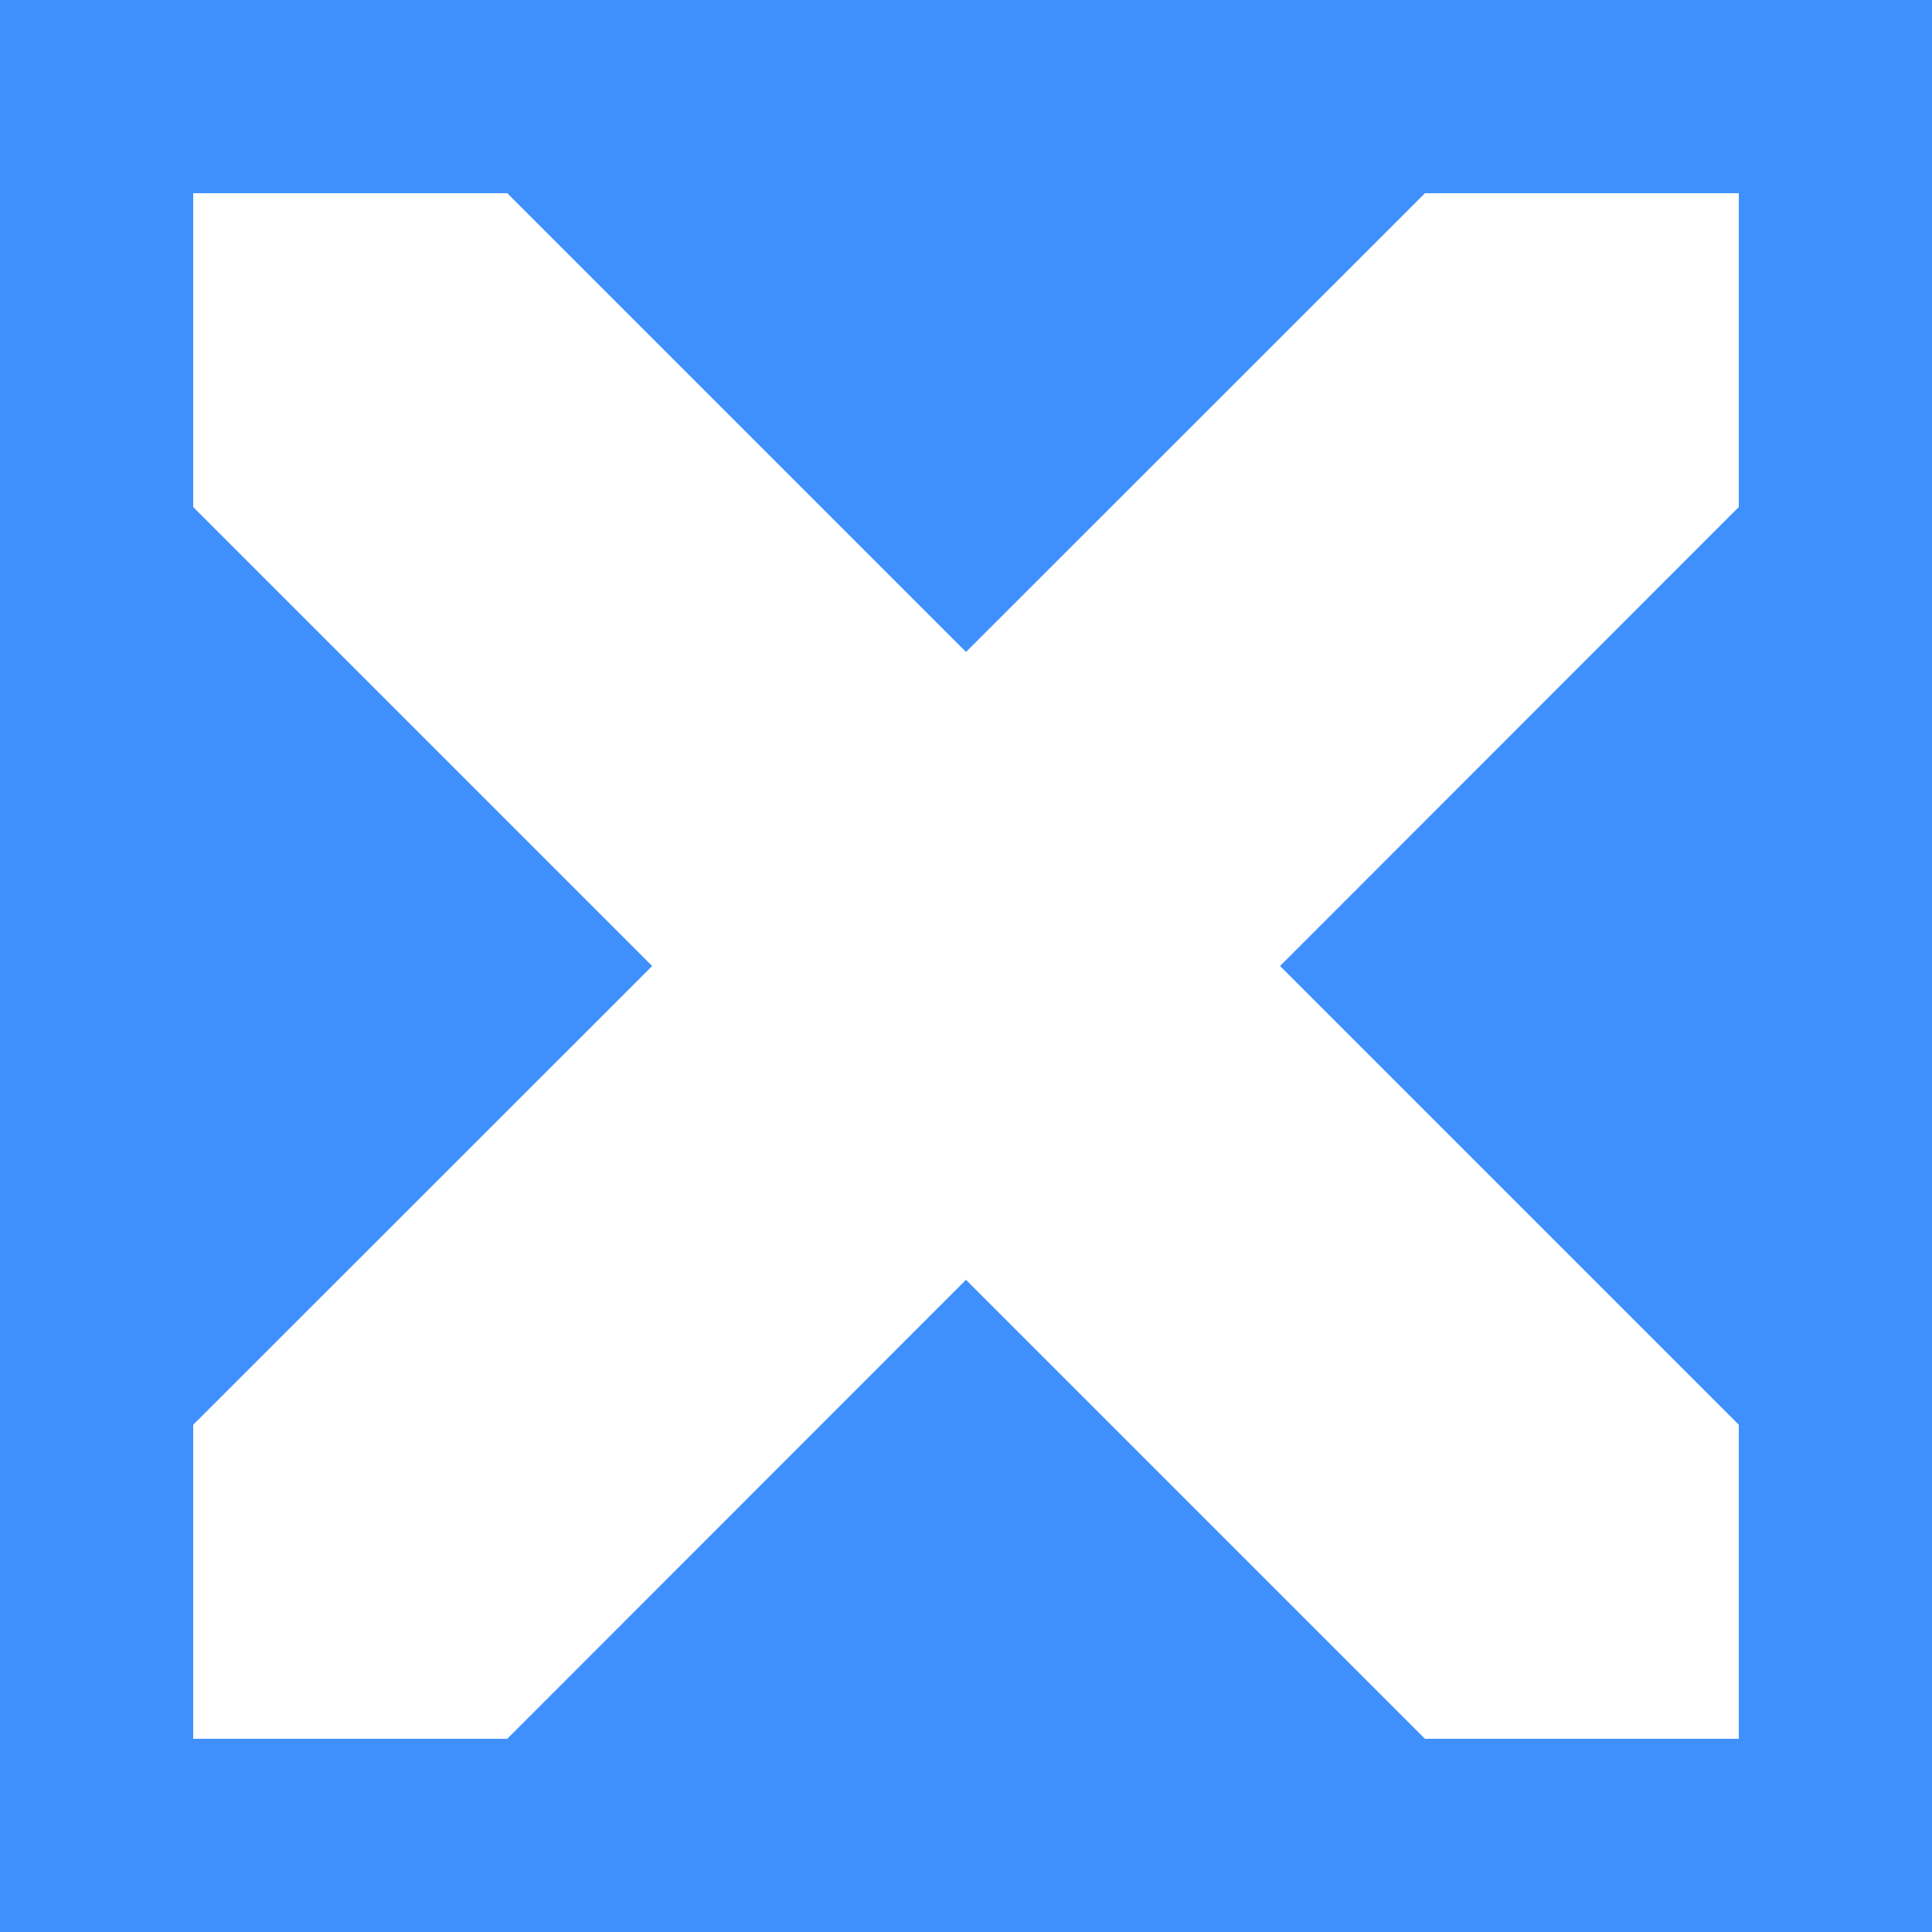
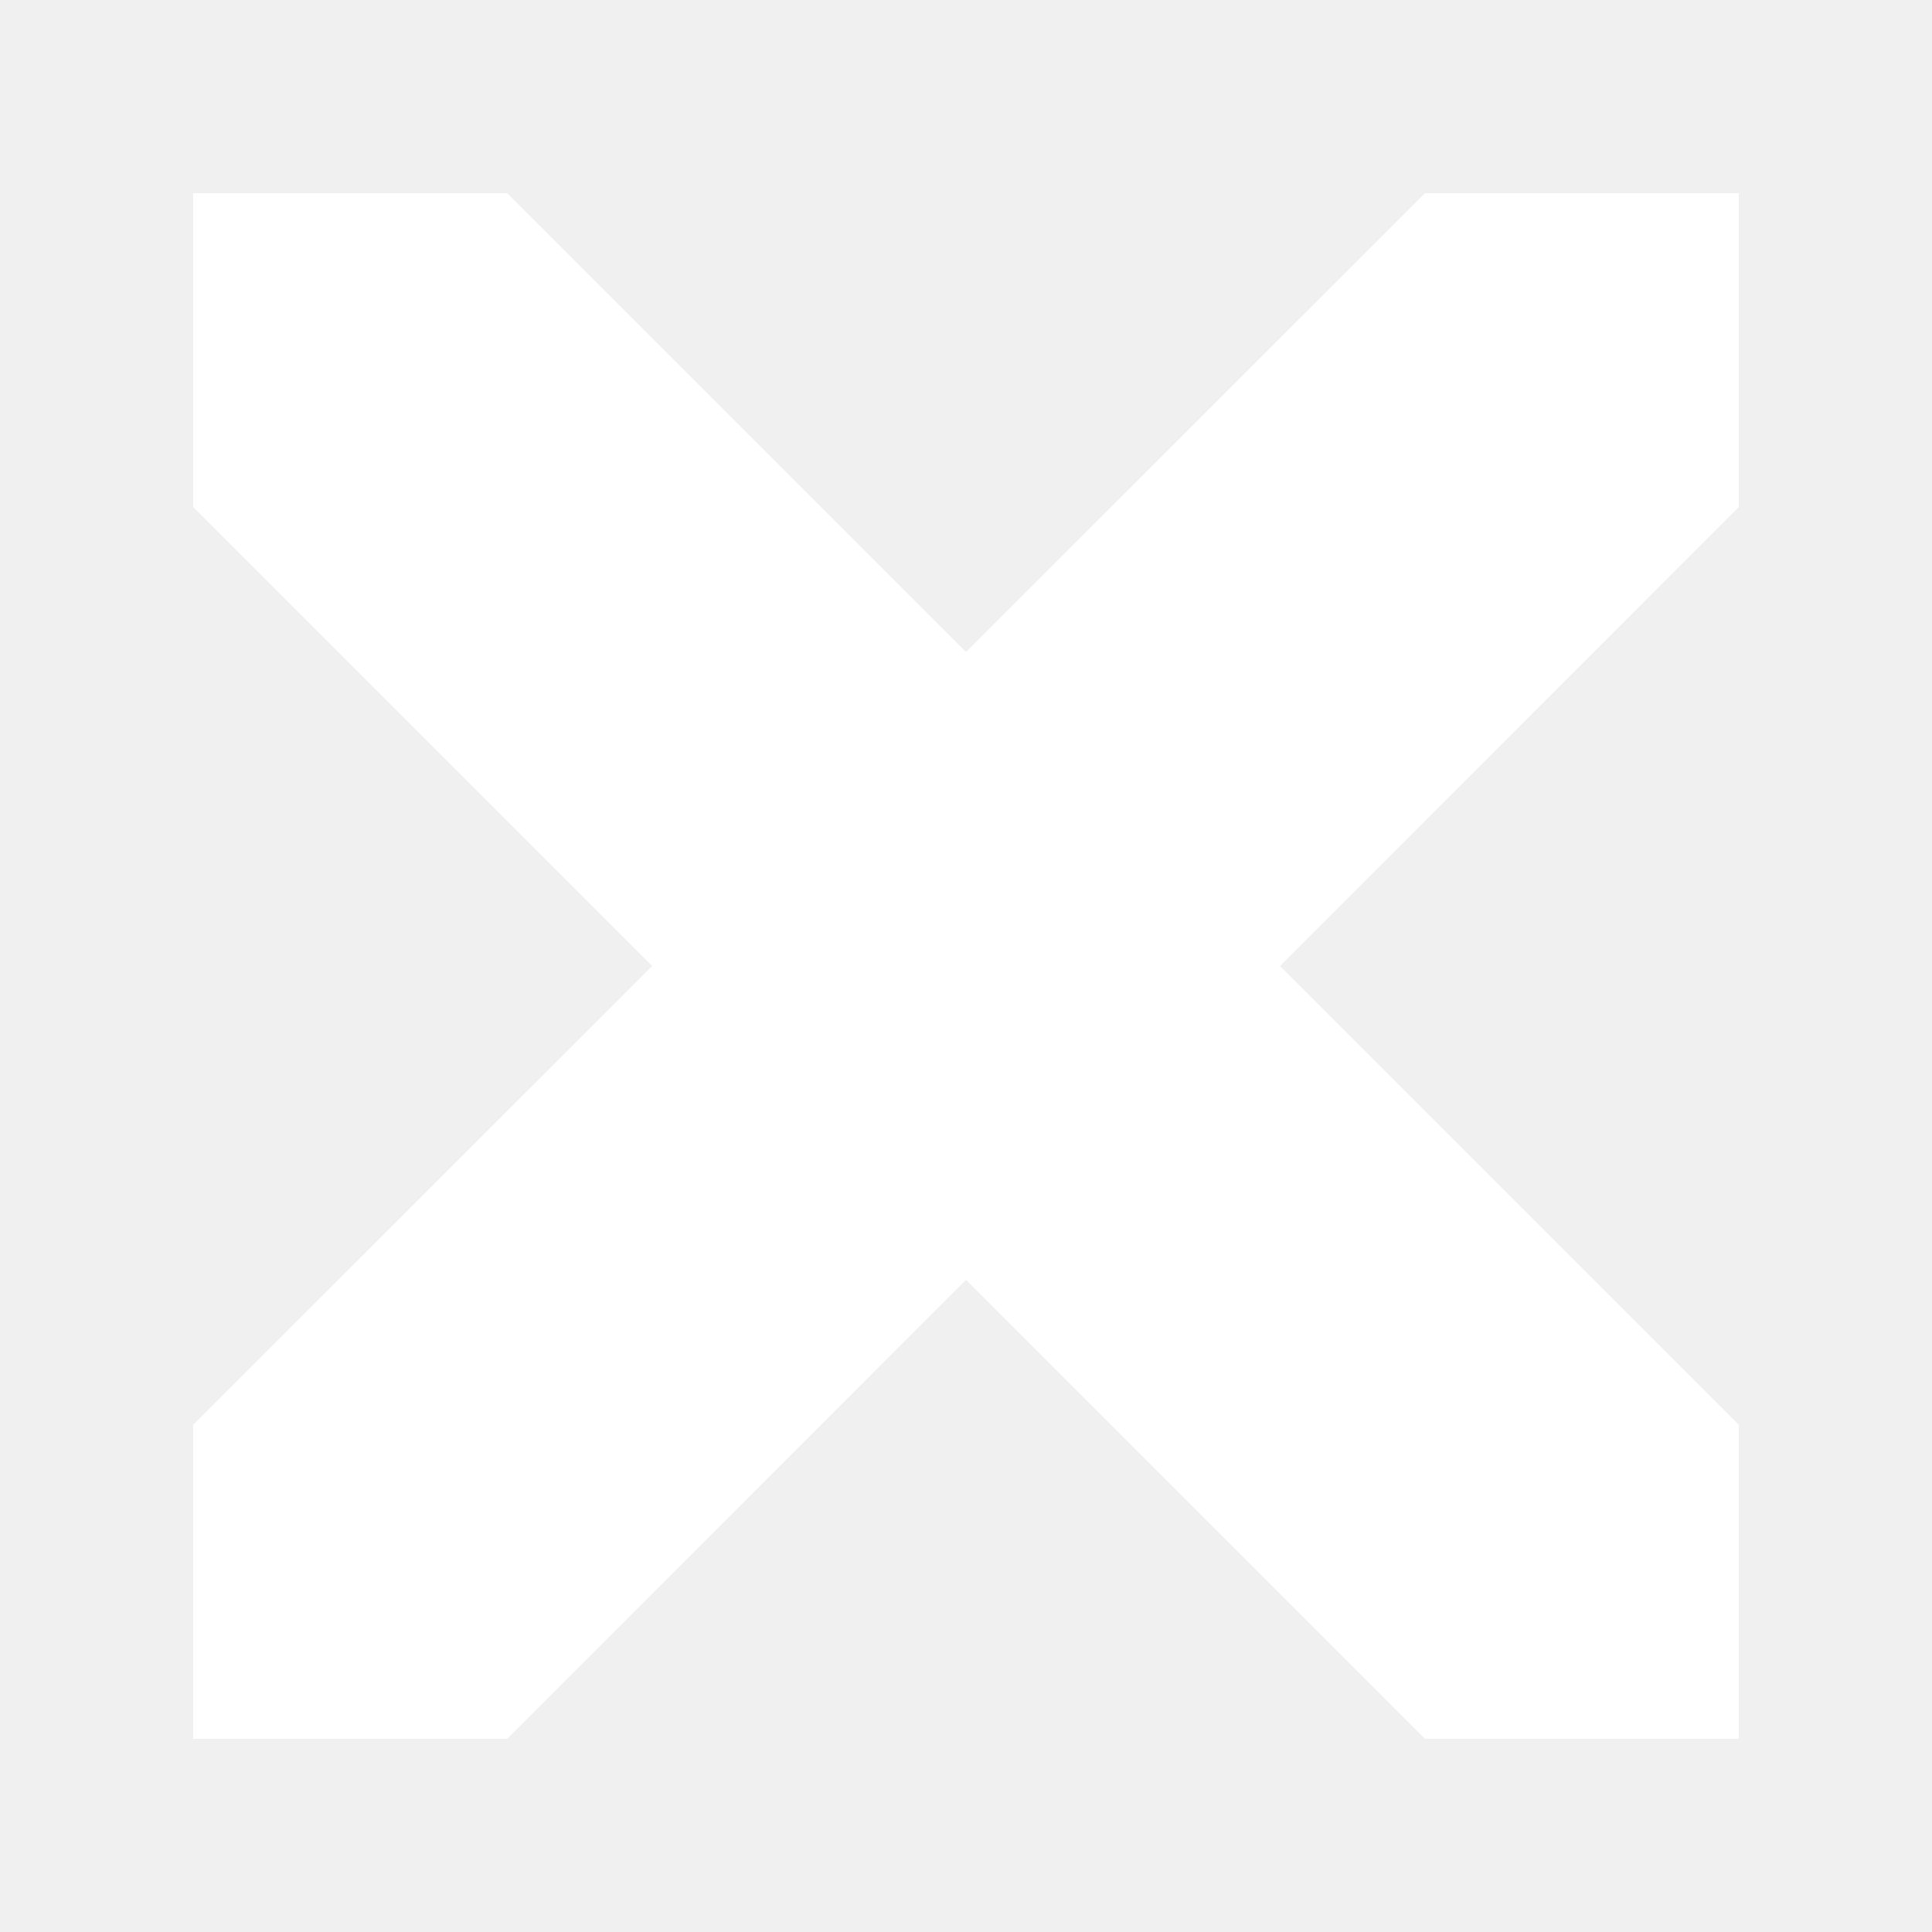
<svg xmlns="http://www.w3.org/2000/svg" width="30px" height="30px" viewBox="0 0 30 30" version="1.1">
  <defs />
  <g id="active-Mac" stroke="none" stroke-width="1" fill="none" fill-rule="evenodd">
-     <rect id="Rectangle" fill="#3F90FD" x="0" y="0" width="30" height="30" />
    <g id="NUXEO-X" transform="translate(3, 3)" fill="#FFFFFF" fill-rule="nonzero">
      <polygon id="Shape" points="0 4.873 7.127 12 0 19.124 0 24 4.876 24 12 16.873 19.127 24 24 24 24 19.124 16.876 12 24 4.873 24 0 19.127 0 12 7.124 4.876 0 0 0" />
    </g>
  </g>
</svg>
